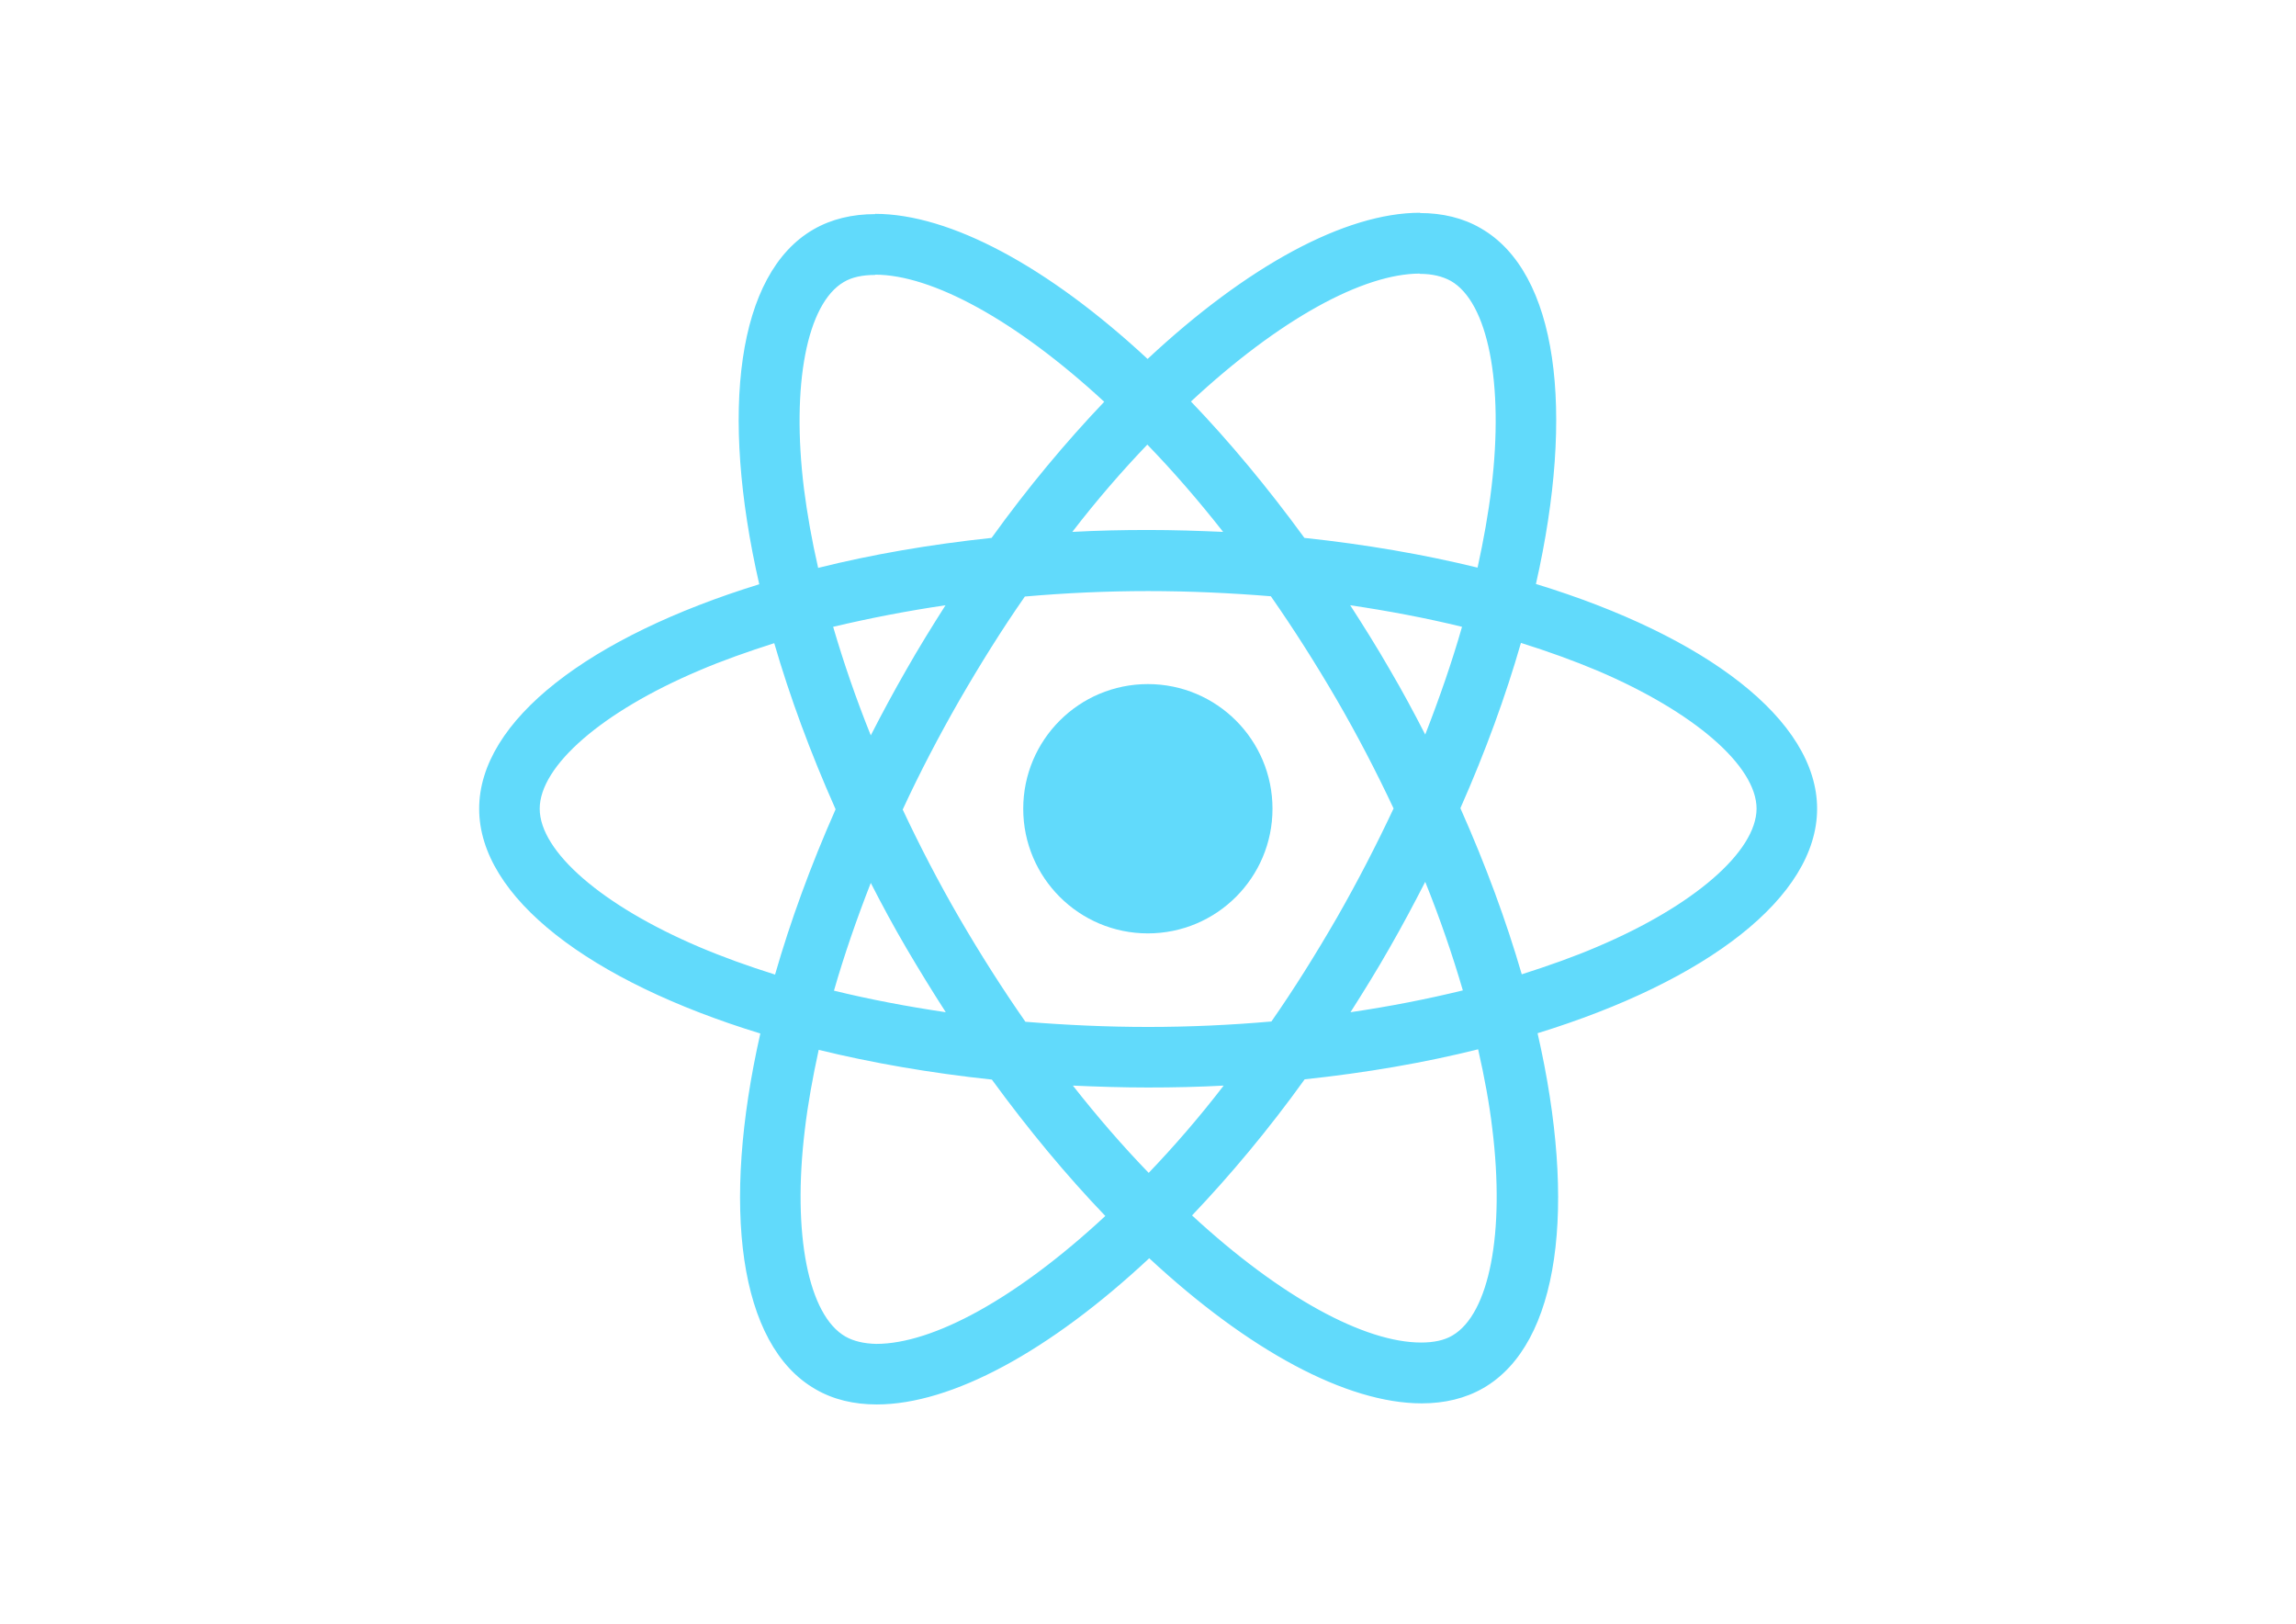
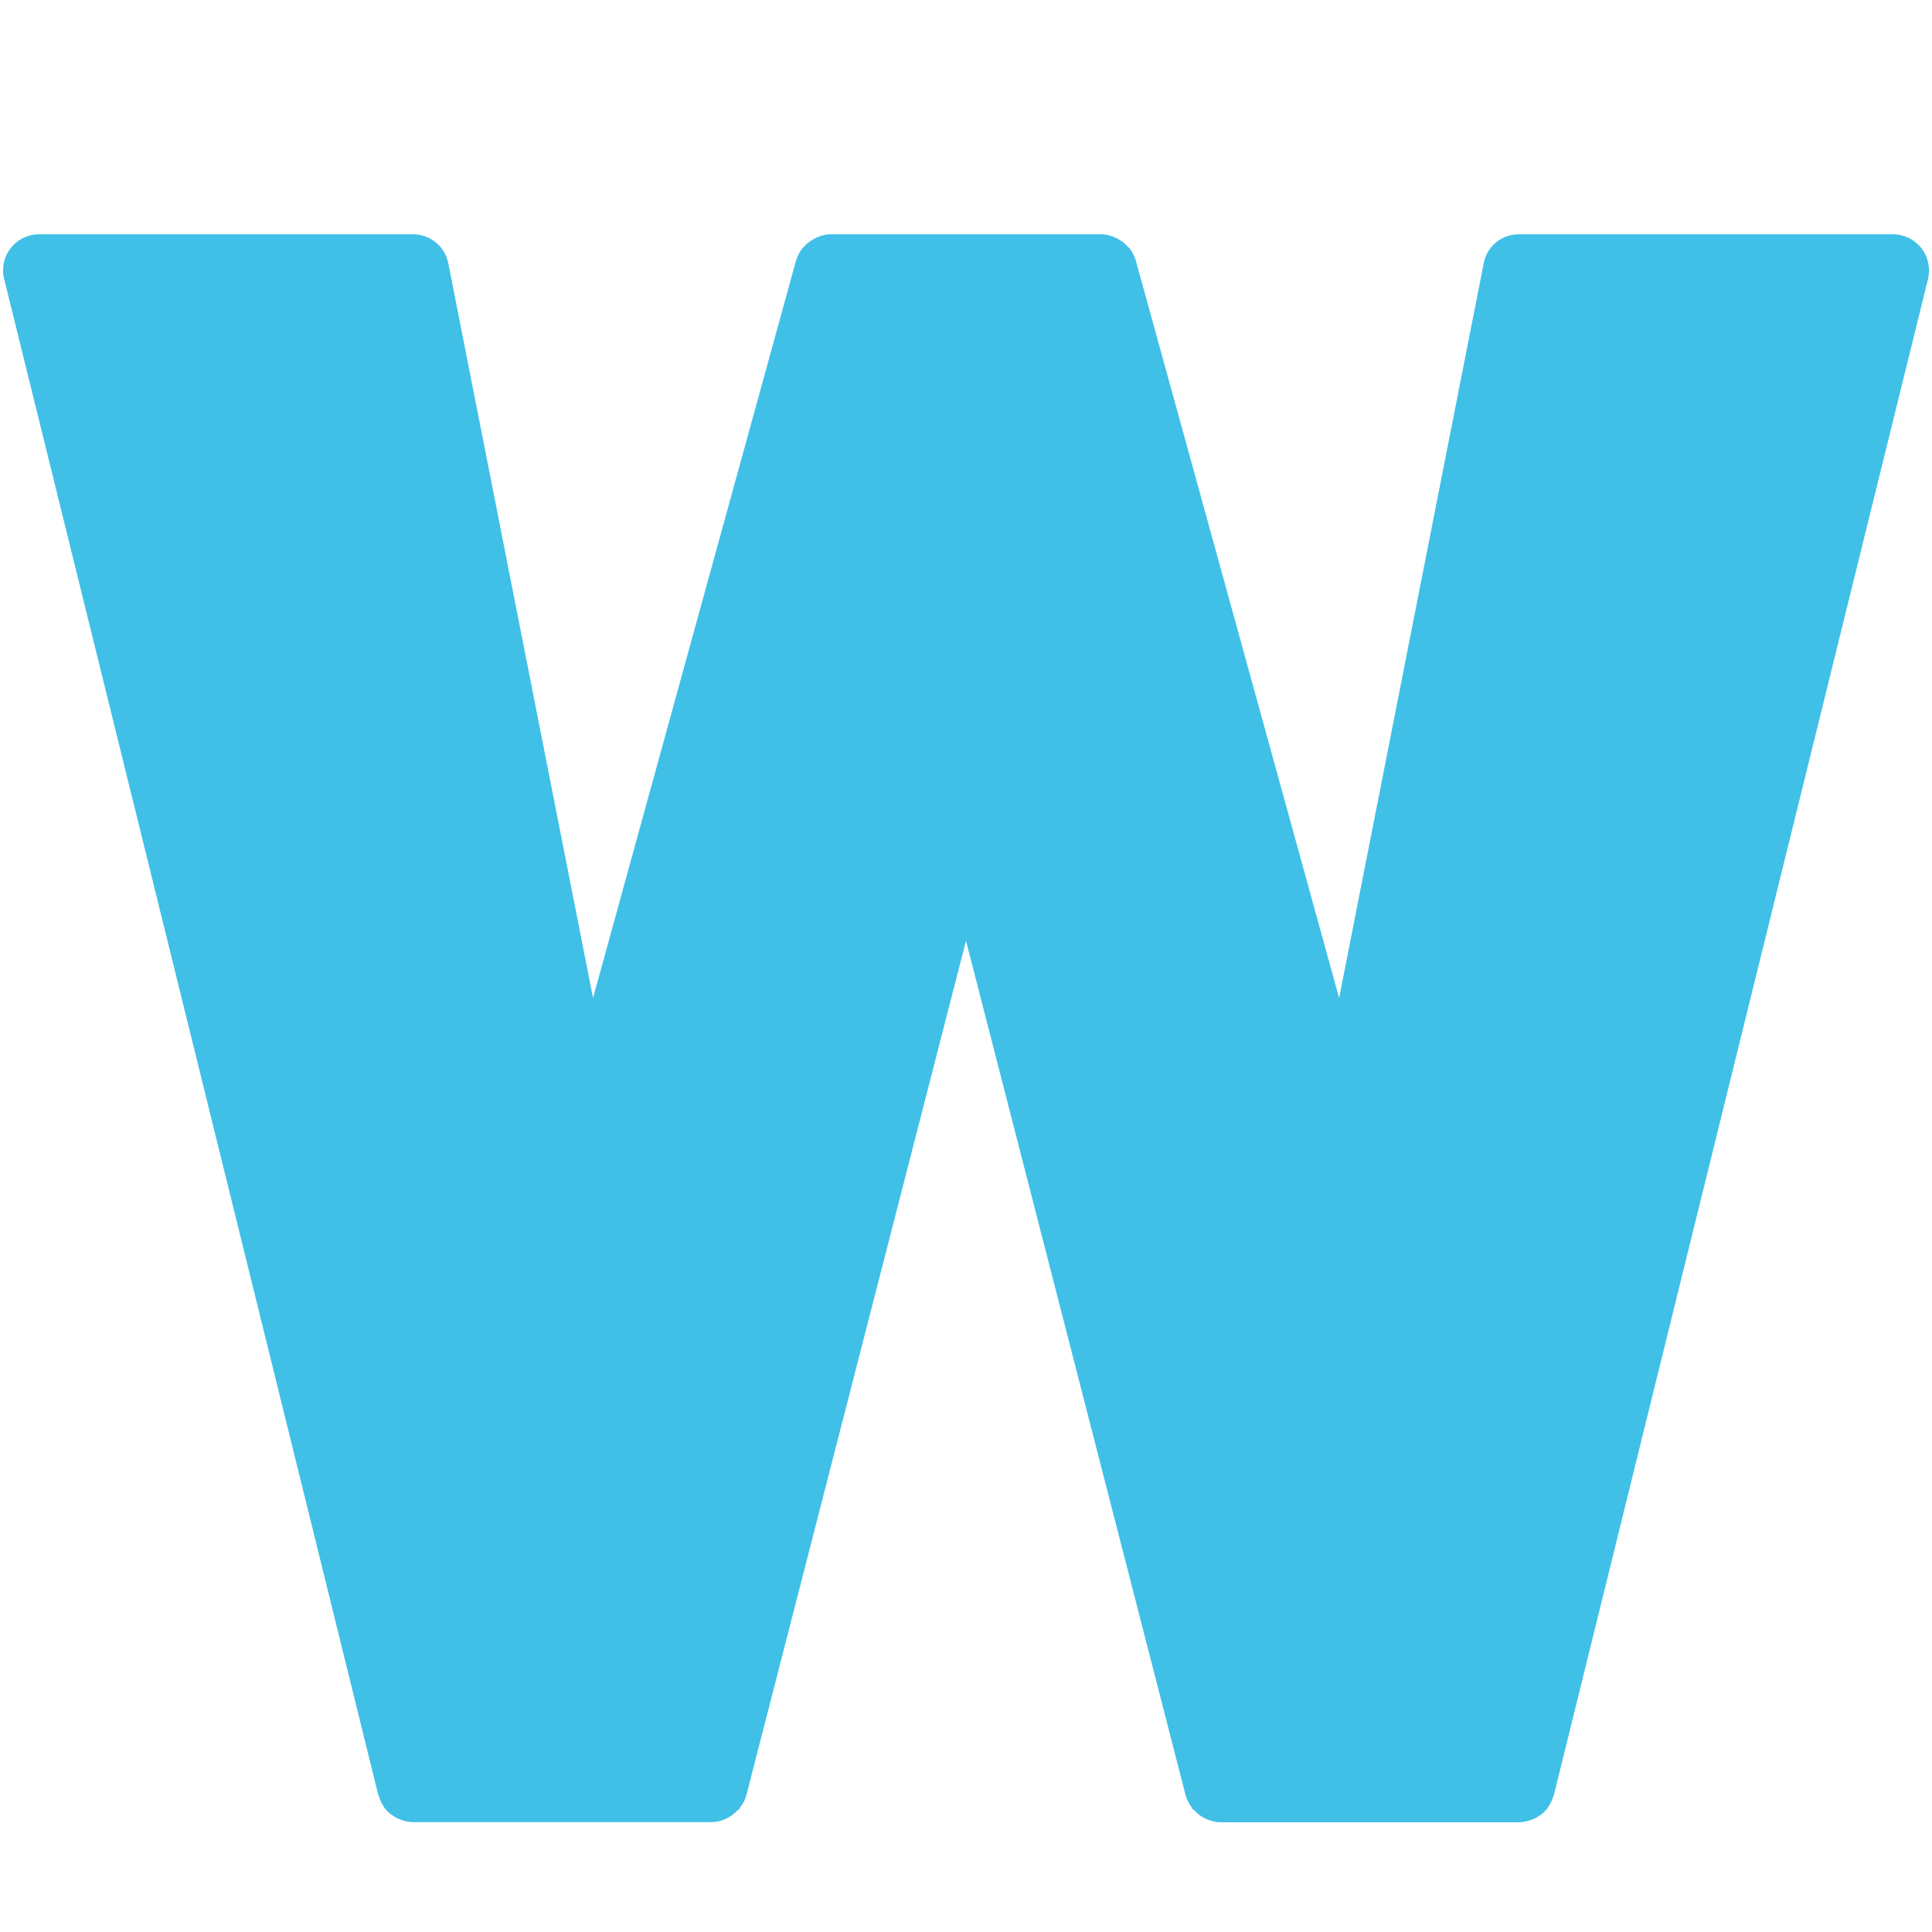
- <svg xmlns="http://www.w3.org/2000/svg" viewBox="0 0 841.9 595.3">
-   <g fill="#61DAFB">
-     <path d="M666.3 296.5c0-32.5-40.7-63.3-103.1-82.4 14.4-63.6 8-114.2-20.2-130.4-6.5-3.8-14.1-5.6-22.4-5.6v22.3c4.6 0 8.3.9 11.4 2.6 13.6 7.8 19.5 37.5 14.9 75.7-1.1 9.4-2.9 19.3-5.1 29.4-19.6-4.8-41-8.5-63.5-10.9-13.5-18.5-27.5-35.3-41.6-50 32.6-30.3 63.2-46.9 84-46.9V78c-27.5 0-63.5 19.6-99.9 53.6-36.4-33.8-72.4-53.2-99.9-53.2v22.3c20.7 0 51.4 16.5 84 46.6-14 14.7-28 31.4-41.3 49.9-22.6 2.4-44 6.1-63.6 11-2.3-10-4-19.7-5.2-29-4.7-38.2 1.1-67.9 14.6-75.8 3-1.8 6.9-2.6 11.5-2.6V78.5c-8.4 0-16 1.8-22.6 5.6-28.1 16.2-34.4 66.7-19.9 130.1-62.2 19.2-102.7 49.9-102.7 82.3 0 32.5 40.7 63.3 103.1 82.4-14.4 63.6-8 114.2 20.2 130.4 6.5 3.8 14.1 5.6 22.5 5.6 27.5 0 63.5-19.6 99.9-53.6 36.4 33.8 72.4 53.2 99.9 53.2 8.4 0 16-1.8 22.6-5.6 28.1-16.2 34.4-66.7 19.9-130.1 62-19.1 102.5-49.9 102.5-82.3zm-130.2-66.7c-3.7 12.9-8.3 26.2-13.5 39.5-4.1-8-8.4-16-13.1-24-4.6-8-9.5-15.8-14.4-23.4 14.2 2.1 27.9 4.7 41 7.9zm-45.8 106.5c-7.8 13.5-15.8 26.3-24.1 38.2-14.9 1.3-30 2-45.2 2-15.1 0-30.2-.7-45-1.9-8.3-11.9-16.4-24.6-24.2-38-7.6-13.1-14.5-26.4-20.8-39.8 6.2-13.4 13.2-26.8 20.7-39.9 7.8-13.5 15.8-26.3 24.1-38.2 14.9-1.3 30-2 45.2-2 15.1 0 30.2.7 45 1.9 8.3 11.9 16.4 24.6 24.2 38 7.6 13.1 14.5 26.4 20.8 39.8-6.3 13.4-13.2 26.8-20.7 39.9zm32.3-13c5.4 13.4 10 26.8 13.8 39.8-13.1 3.2-26.9 5.9-41.2 8 4.9-7.7 9.8-15.6 14.4-23.7 4.6-8 8.9-16.1 13-24.1zM421.2 430c-9.3-9.6-18.6-20.3-27.8-32 9 .4 18.2.7 27.5.7 9.4 0 18.7-.2 27.8-.7-9 11.7-18.3 22.4-27.5 32zm-74.4-58.9c-14.2-2.1-27.9-4.7-41-7.9 3.7-12.9 8.3-26.2 13.5-39.5 4.1 8 8.4 16 13.1 24 4.7 8 9.5 15.8 14.4 23.4zM420.7 163c9.3 9.6 18.6 20.3 27.8 32-9-.4-18.2-.7-27.5-.7-9.4 0-18.7.2-27.8.7 9-11.7 18.3-22.4 27.5-32zm-74 58.9c-4.9 7.7-9.8 15.6-14.4 23.7-4.6 8-8.9 16-13 24-5.4-13.4-10-26.8-13.8-39.8 13.1-3.1 26.9-5.8 41.2-7.9zm-90.5 125.2c-35.4-15.1-58.3-34.9-58.3-50.6 0-15.7 22.9-35.6 58.3-50.6 8.6-3.7 18-7 27.7-10.1 5.7 19.6 13.2 40 22.5 60.9-9.2 20.8-16.6 41.1-22.2 60.6-9.9-3.1-19.3-6.5-28-10.2zM310 490c-13.6-7.8-19.5-37.5-14.9-75.7 1.1-9.4 2.9-19.3 5.1-29.4 19.6 4.8 41 8.5 63.5 10.9 13.5 18.5 27.5 35.3 41.6 50-32.6 30.3-63.2 46.9-84 46.9-4.5-.1-8.3-1-11.3-2.7zm237.2-76.2c4.7 38.2-1.1 67.9-14.6 75.8-3 1.8-6.9 2.6-11.5 2.6-20.7 0-51.4-16.5-84-46.6 14-14.7 28-31.4 41.3-49.9 22.6-2.4 44-6.1 63.6-11 2.3 10.1 4.1 19.8 5.2 29.1zm38.5-66.7c-8.6 3.7-18 7-27.7 10.1-5.7-19.6-13.2-40-22.5-60.9 9.2-20.8 16.6-41.1 22.2-60.6 9.9 3.1 19.3 6.5 28.1 10.2 35.4 15.1 58.3 34.9 58.3 50.6-.1 15.7-23 35.6-58.4 50.6zM320.8 78.4z" />
-     <circle cx="420.9" cy="296.5" r="45.7" />
-     <path d="M520.5 78.1z" />
-   </g>
+ <svg xmlns="http://www.w3.org/2000/svg" width="128px" height="128px" viewBox="0 0 128 128" aria-hidden="true" role="img" class="iconify iconify--noto" preserveAspectRatio="xMidYMid meet">
+   <path d="M127.29 16.43a2.42 2.42 0 0 0-1.87-.91h-24.79c-1.14 0-2.12.8-2.33 1.92l-9.58 48.68l-13.47-48.86c-.08-.29-.22-.54-.39-.77c-.01-.01-.01-.04-.03-.05c-.03-.04-.08-.05-.11-.09c-.17-.2-.37-.36-.6-.49c-.08-.04-.15-.09-.23-.12c-.29-.13-.6-.22-.94-.22H55.04c-.33 0-.65.09-.94.22c-.08.04-.15.08-.23.12c-.23.13-.43.29-.6.49c-.04.04-.08.05-.11.09c-.01.02-.01.04-.03.05c-.17.23-.31.49-.39.77L39.29 66.12L29.7 17.44a2.386 2.386 0 0 0-2.33-1.92H2.59c-.73 0-1.43.34-1.87.91c-.46.57-.62 1.33-.45 2.03l24.79 100.45c.01.03.04.06.04.1c.06.19.13.36.23.53c.03.05.05.1.09.15c.02.03.03.06.06.09c.12.16.25.29.41.42c.02.02.05.03.08.05c.16.12.34.22.53.29c.05.02.11.04.17.06c.22.07.46.12.7.12h19.78c.33 0 .63-.08.92-.21c.08-.04.15-.08.23-.12c.2-.12.39-.26.55-.44c.04-.04.1-.06.14-.1c.02-.03.02-.06.04-.09c.19-.25.34-.52.42-.83L64 62.33l14.55 56.61c.08.31.23.58.42.83c.02.03.02.06.05.09c.03.04.09.06.13.1c.16.18.34.32.55.44c.08.04.15.09.23.12c.29.12.59.21.92.21h19.78c.24 0 .47-.05.7-.12c.06-.02.11-.04.18-.06c.18-.07.36-.17.53-.29c.03-.02.05-.03.08-.05c.15-.12.29-.26.41-.42c.02-.03.03-.06.06-.09c.03-.05.05-.1.09-.15c.09-.17.17-.34.23-.53c.01-.03.04-.06.04-.1l24.79-100.45c.16-.71 0-1.47-.45-2.04z" fill="#40C0E7" />
</svg>
